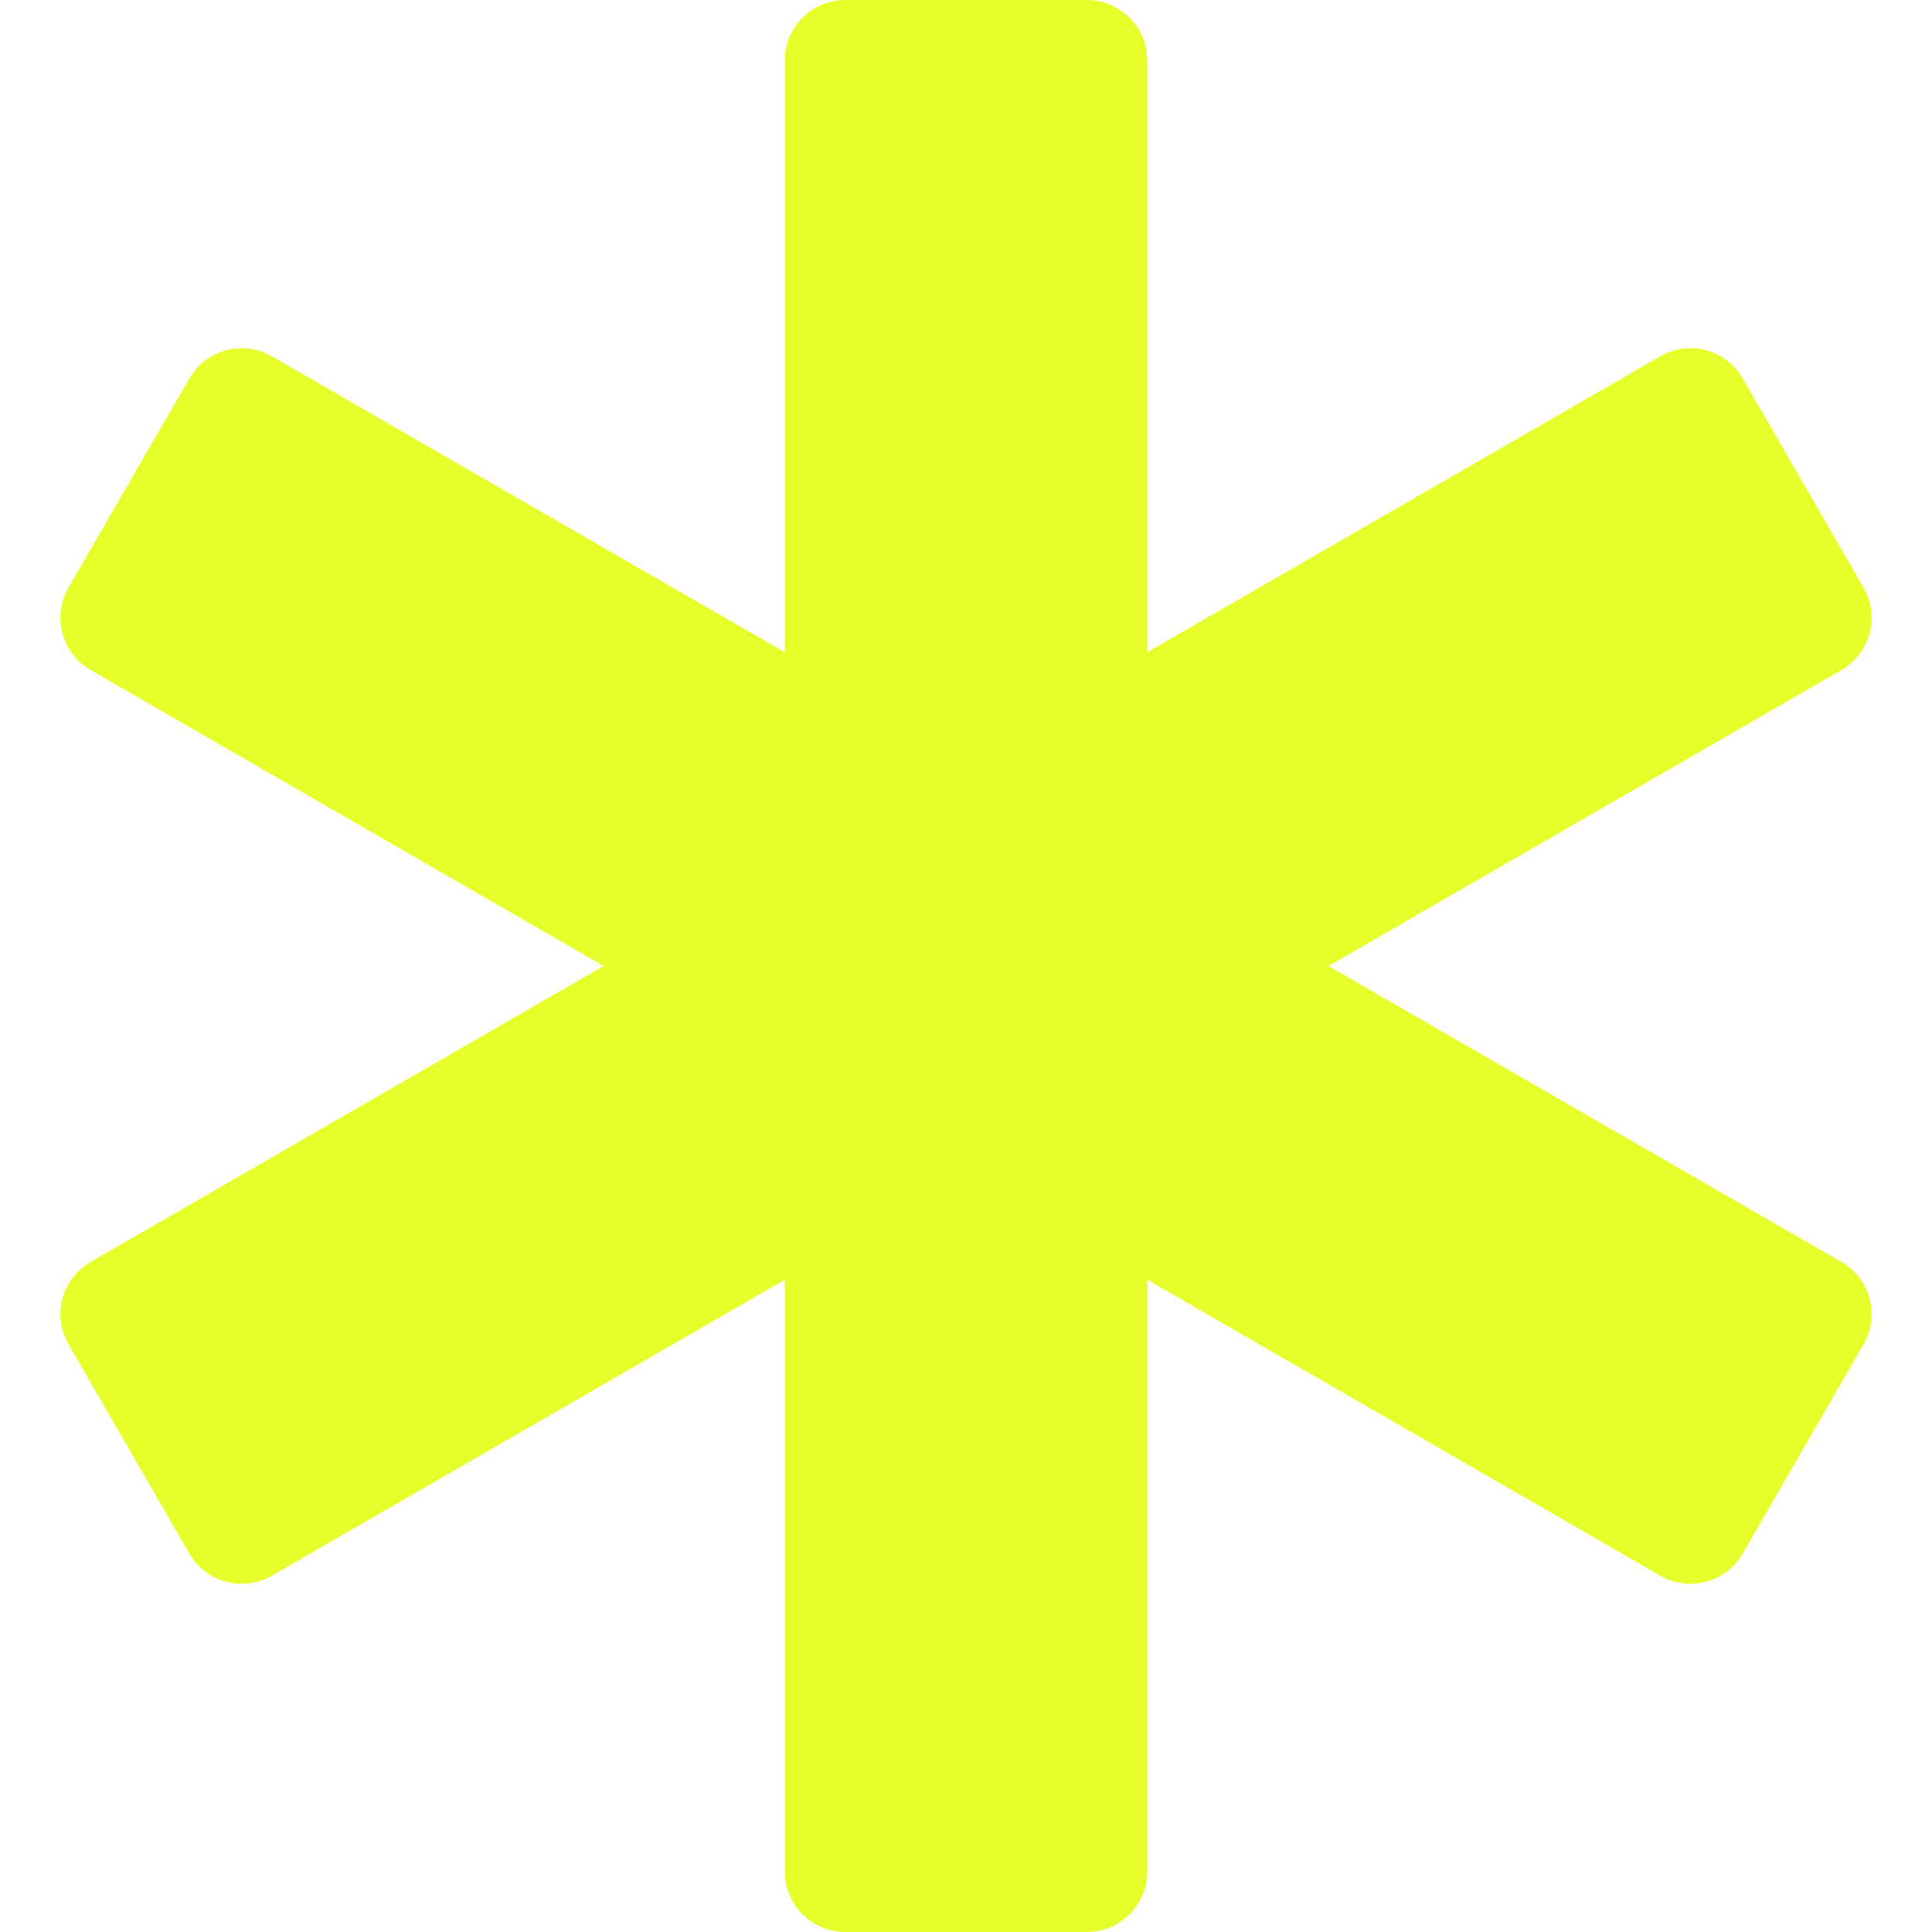
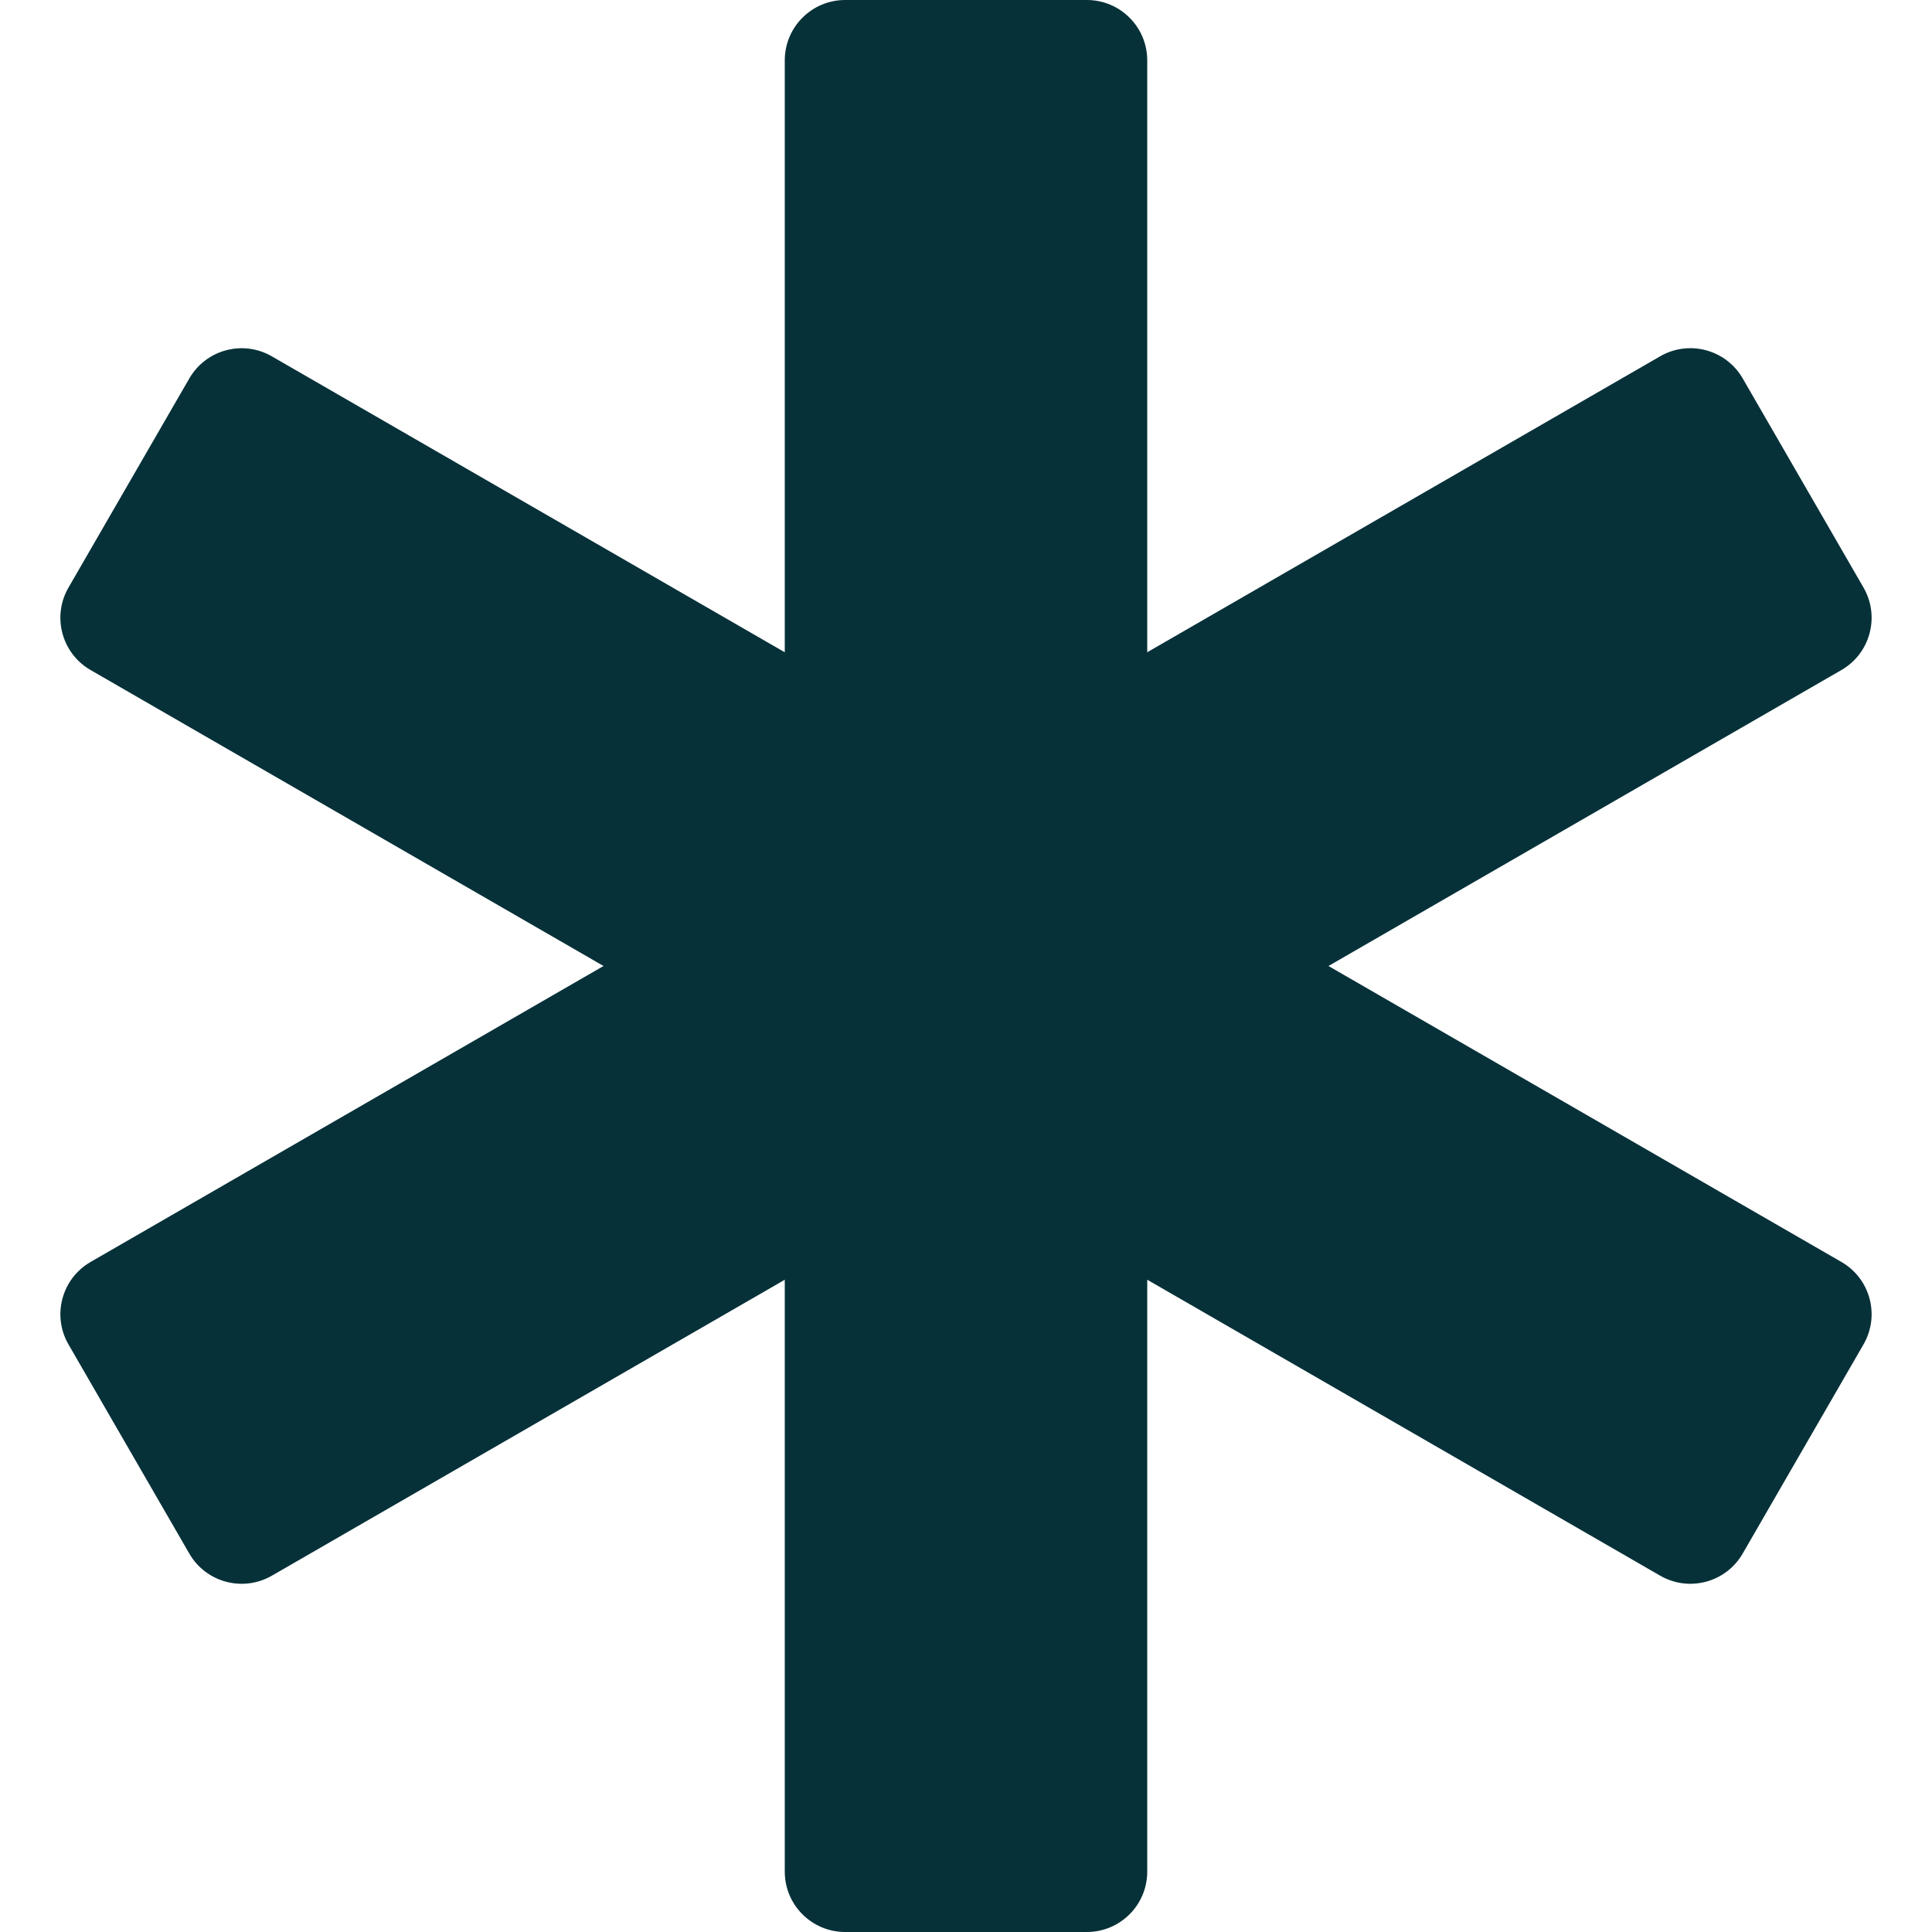
- <svg xmlns="http://www.w3.org/2000/svg" fill="#E6FF2A" width="800px" height="800px" viewBox="-16 0 512 512">
+ <svg xmlns="http://www.w3.org/2000/svg" fill="#073139" width="800px" height="800px" viewBox="-16 0 512 512">
  <g id="SVGRepo_bgCarrier" stroke-width="0" />
  <g id="SVGRepo_tracerCarrier" stroke-linecap="round" stroke-linejoin="round" />
  <g id="SVGRepo_iconCarrier">
    <path d="M471.99 334.43L336.06 256l135.93-78.43c7.66-4.42 10.28-14.2 5.86-21.86l-32.02-55.43c-4.42-7.65-14.21-10.28-21.87-5.86l-135.93 78.43V16c0-8.84-7.17-16-16.01-16h-64.04c-8.84 0-16.01 7.16-16.01 16v156.86L56.04 94.43c-7.66-4.42-17.45-1.79-21.87 5.86L2.15 155.71c-4.42 7.65-1.8 17.44 5.86 21.86L143.94 256 8.01 334.43c-7.66 4.42-10.28 14.21-5.86 21.86l32.02 55.43c4.42 7.65 14.21 10.27 21.87 5.86l135.93-78.43V496c0 8.84 7.17 16 16.01 16h64.04c8.84 0 16.01-7.16 16.01-16V339.14l135.93 78.43c7.66 4.42 17.45 1.8 21.87-5.86l32.02-55.43c4.42-7.65 1.8-17.43-5.86-21.85z" />
  </g>
</svg>
